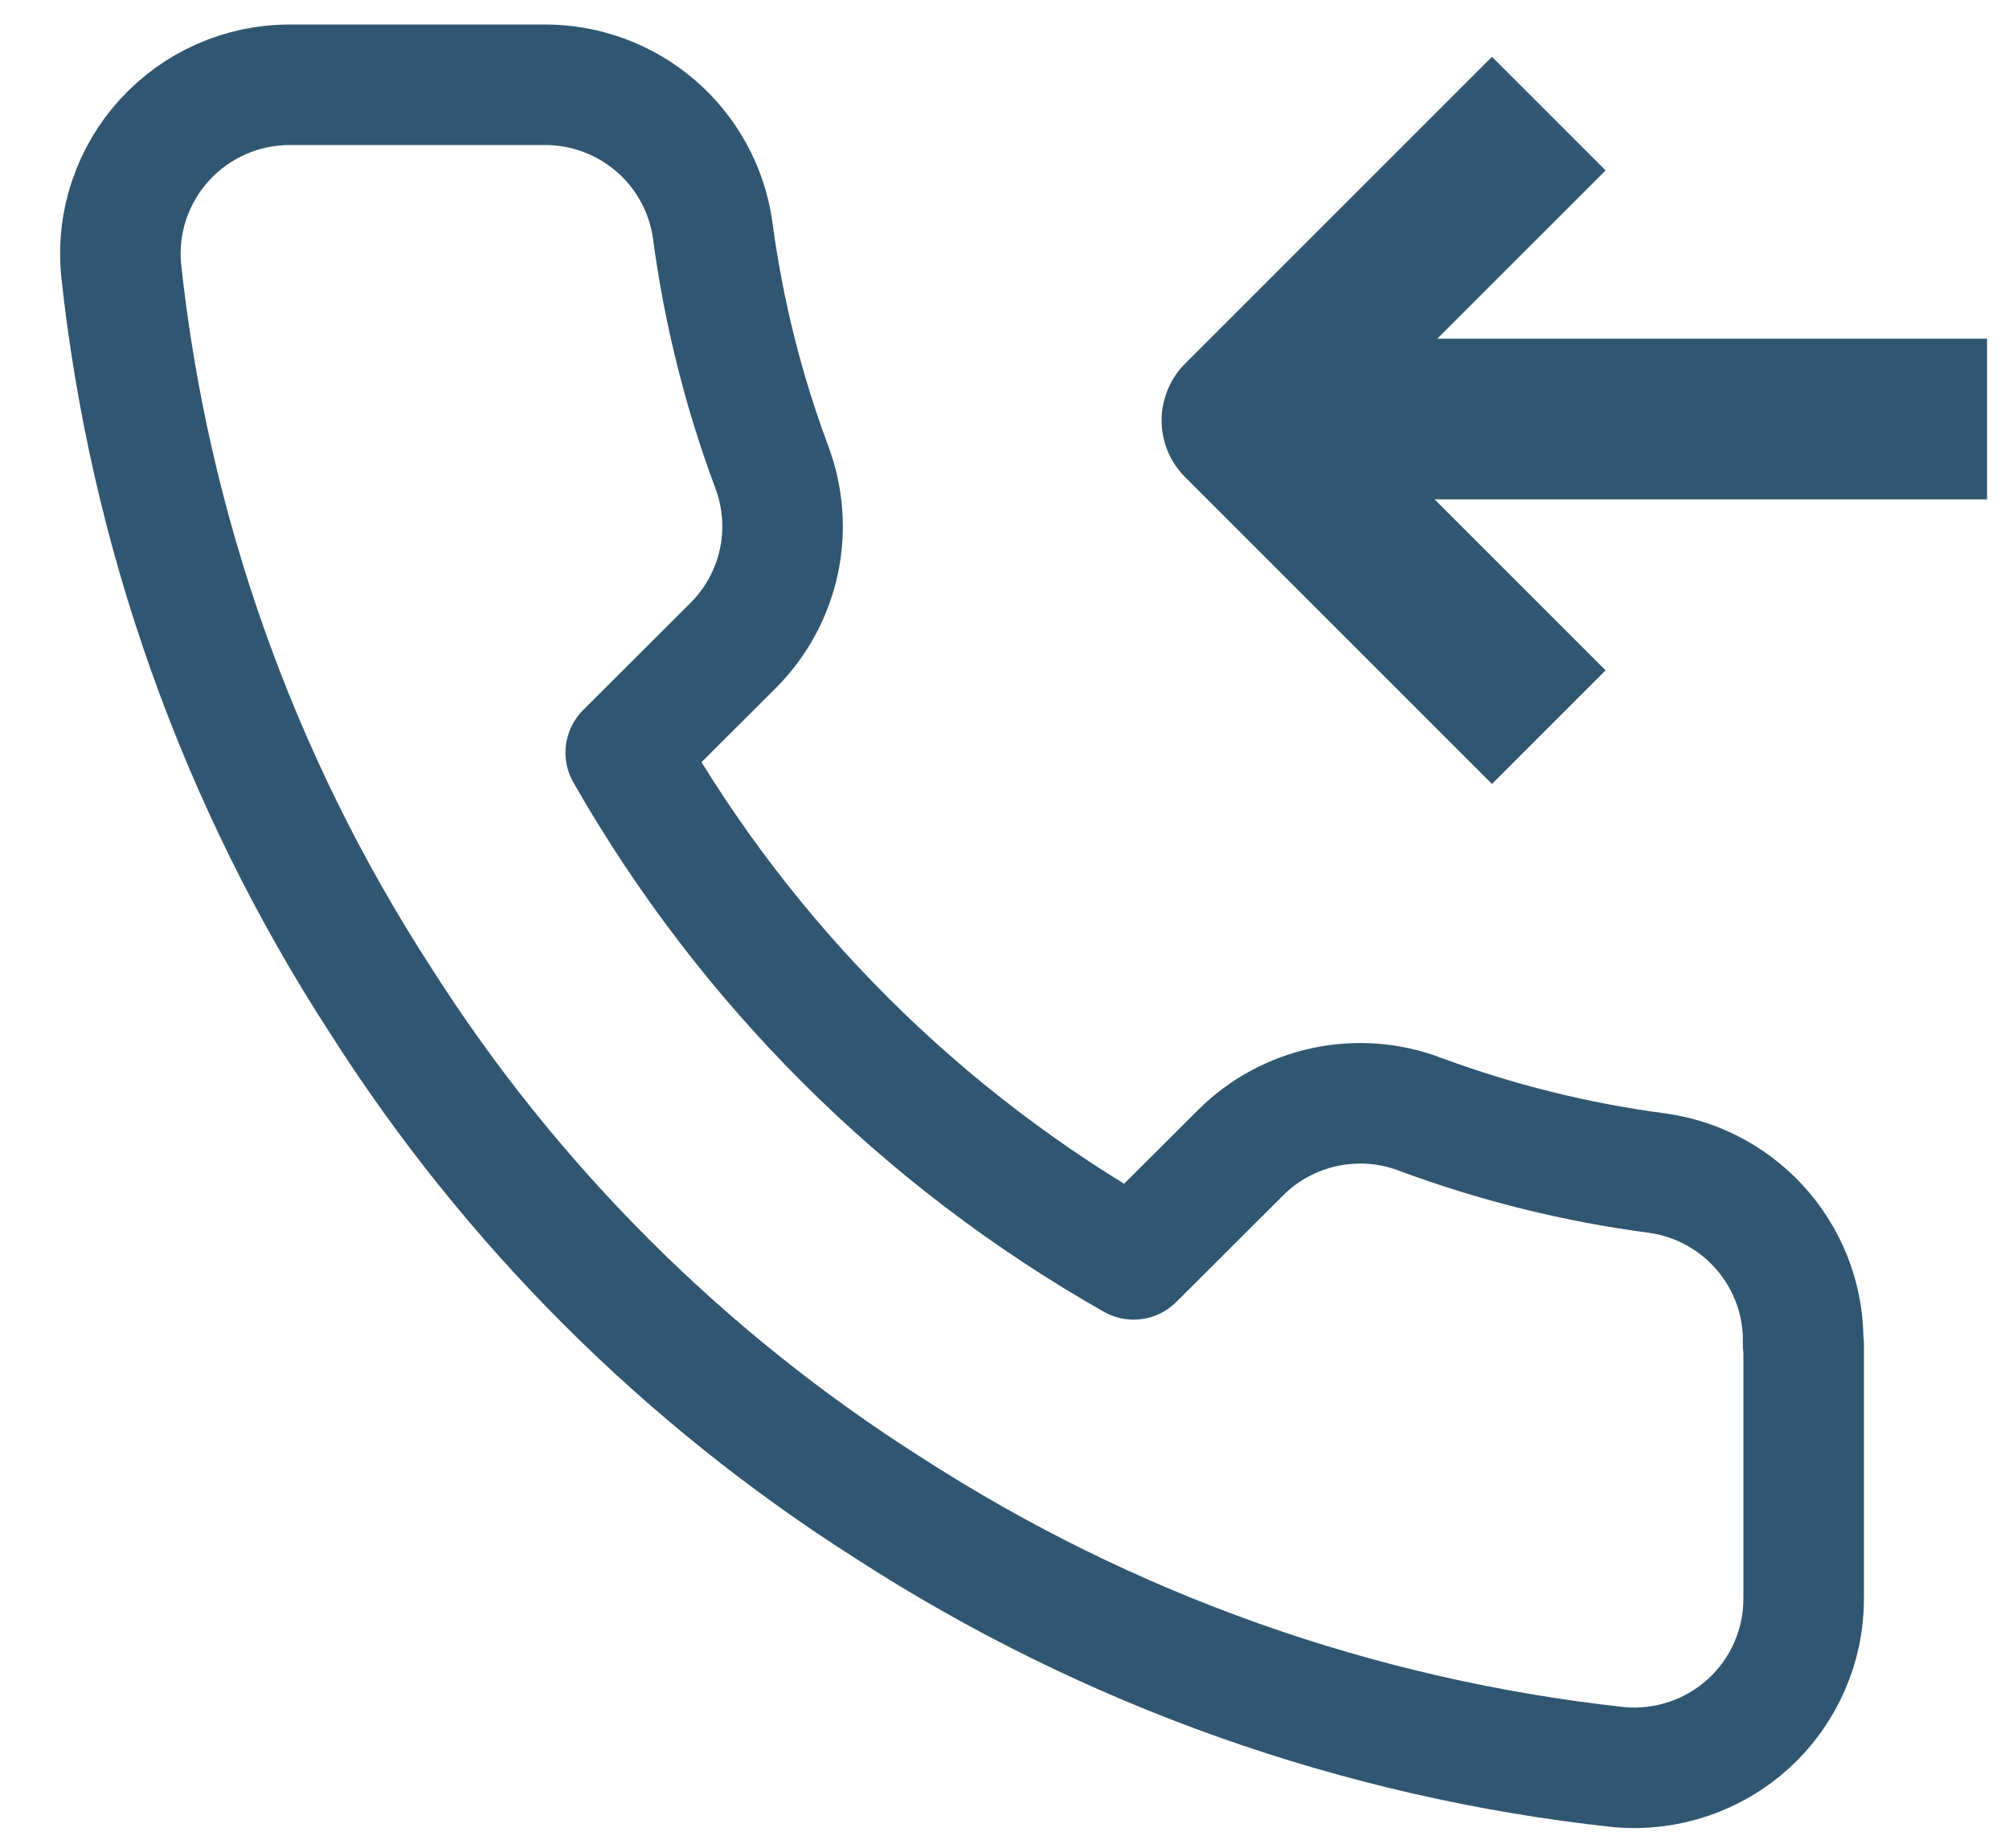
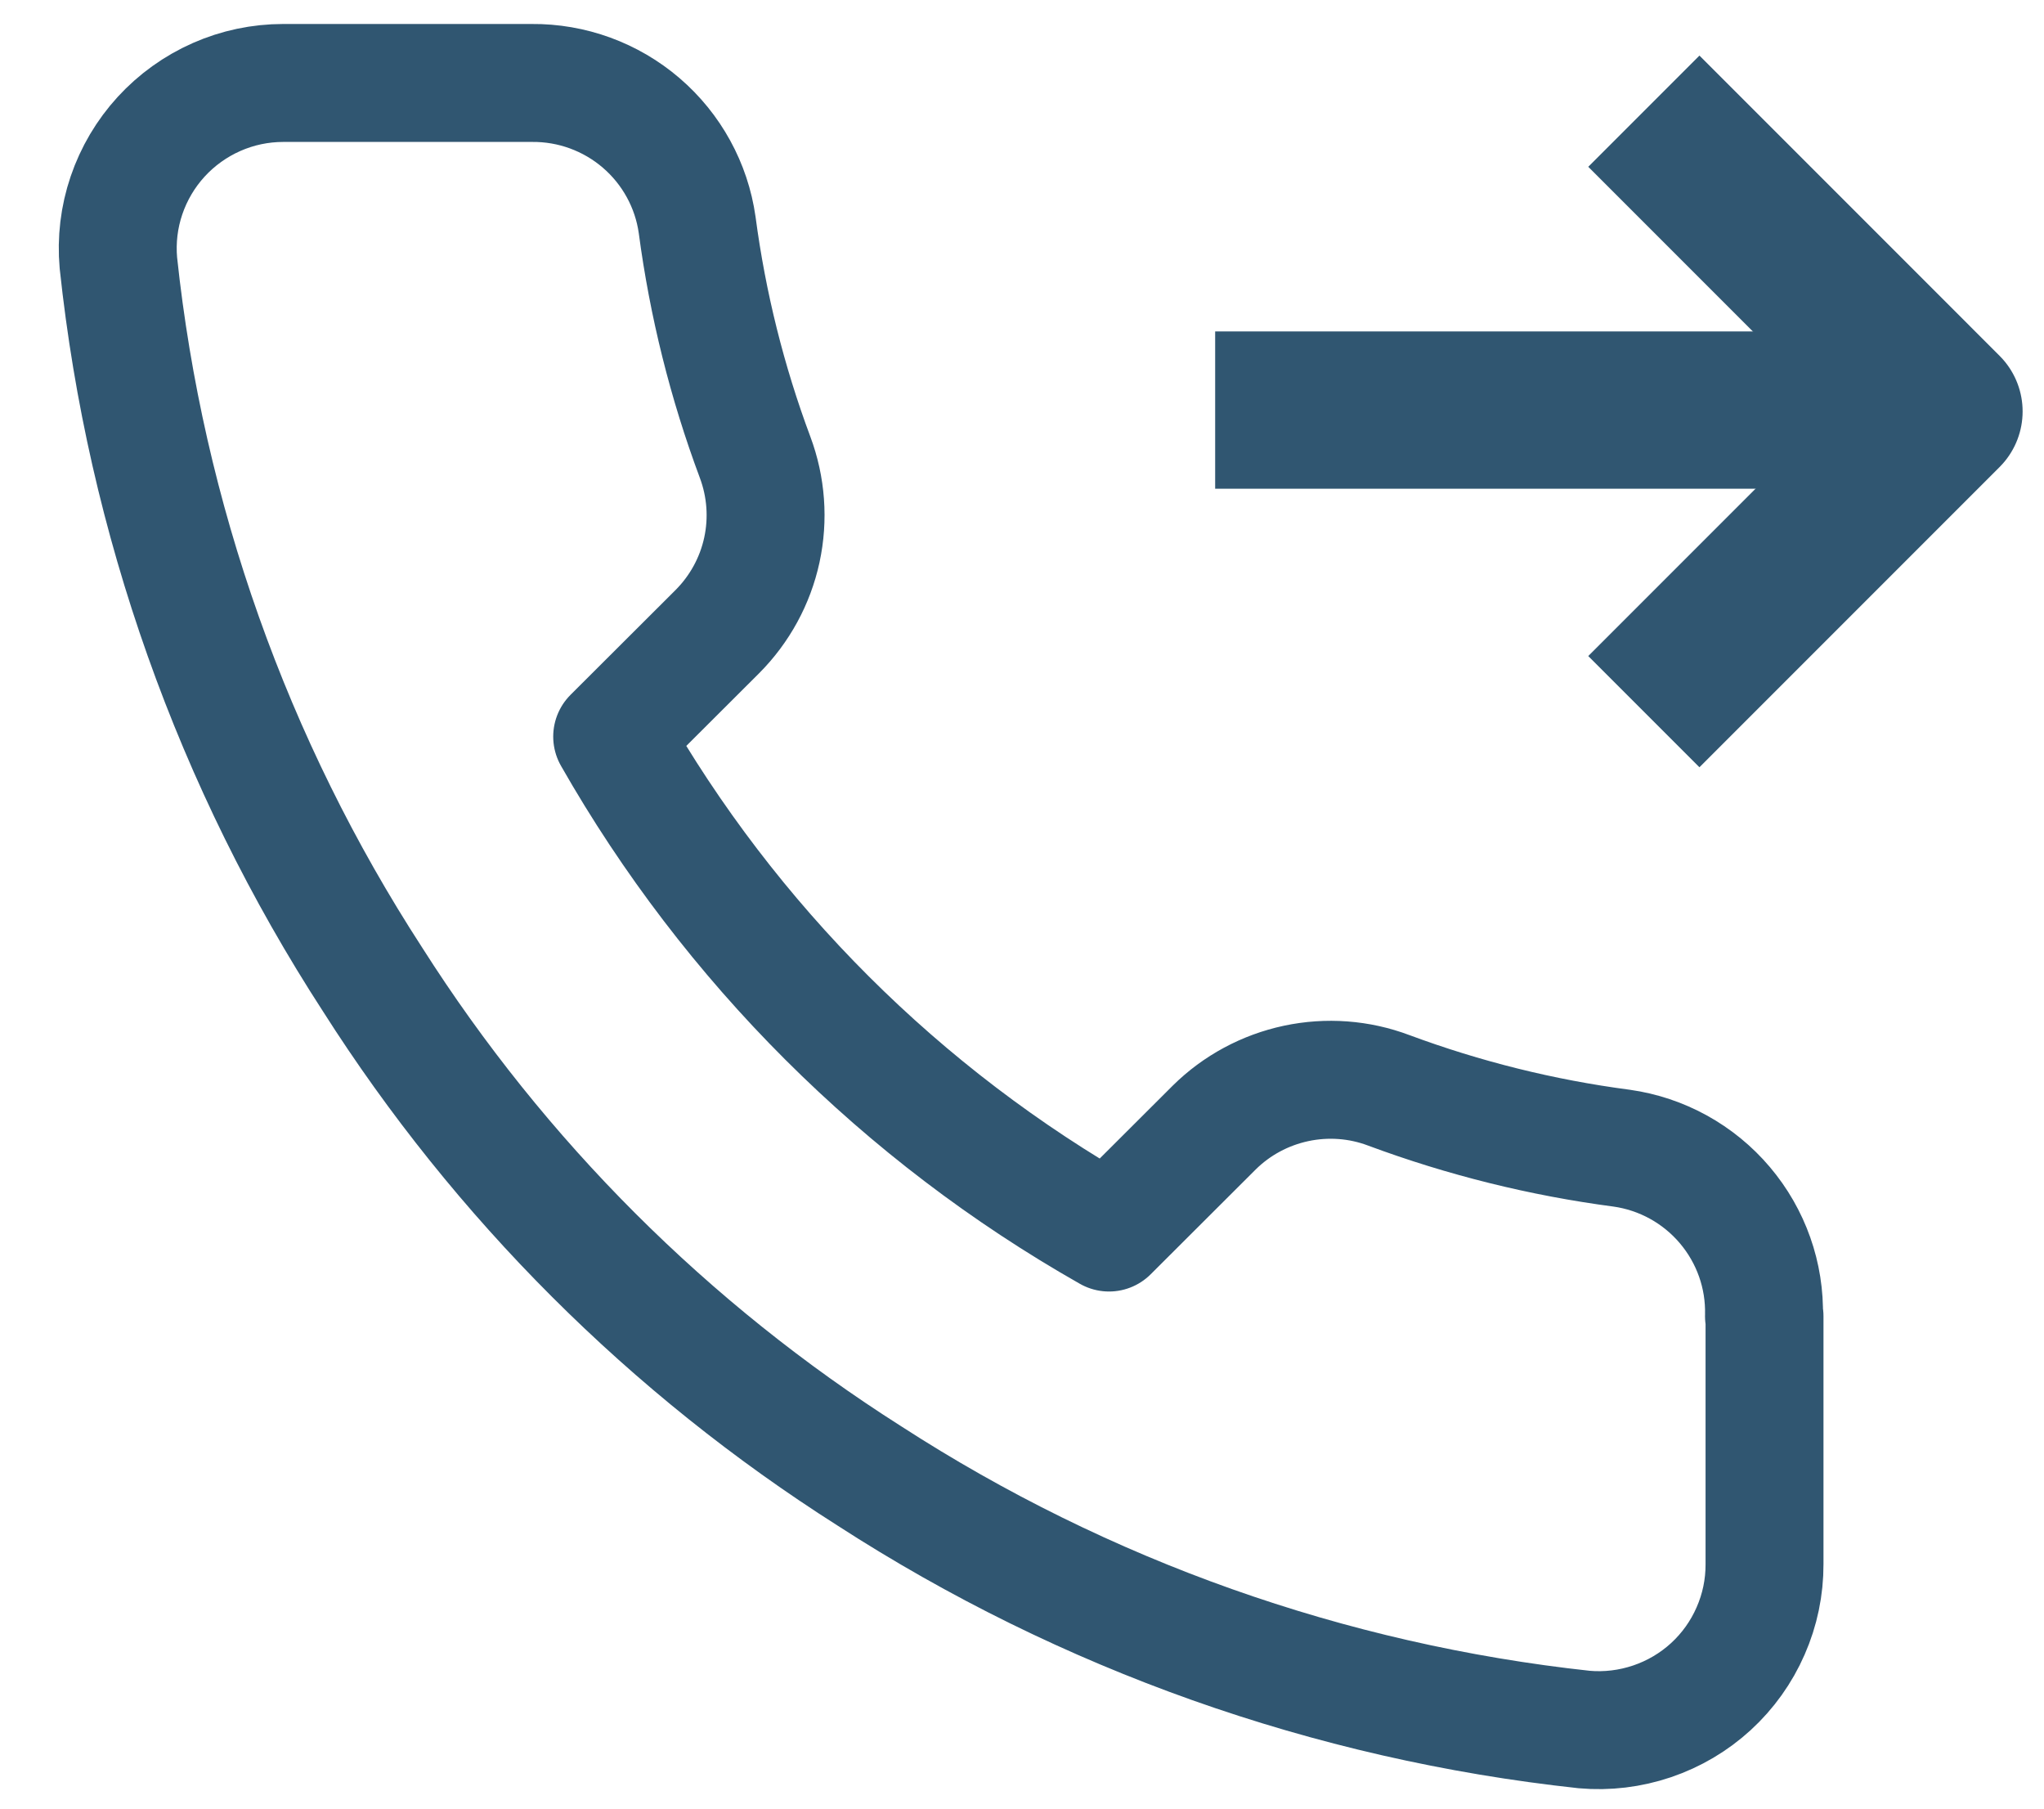
- <svg xmlns="http://www.w3.org/2000/svg" width="25" height="23" viewBox="0 0 25 23" fill="none">
-   <path d="M19.273 1.414L15.455 5.232L19.273 9.05" stroke="#305671" stroke-width="2" stroke-linejoin="round" />
-   <path d="M15.997 5.215H24.727" stroke="#305671" stroke-width="2" stroke-linejoin="round" />
+ <svg xmlns="http://www.w3.org/2000/svg" width="26" height="23" viewBox="0 0 26 23" fill="none">
+   <path d="M20.91 1.414L24.728 5.232L20.91 9.05" stroke="#305671" stroke-width="2" stroke-linejoin="round" />
+   <path d="M24.186 5.215H15.457" stroke="#305671" stroke-width="2" stroke-linejoin="round" />
  <path d="M22.445 16.739V19.891C22.446 20.184 22.386 20.473 22.268 20.741C22.151 21.009 21.979 21.25 21.763 21.448C21.547 21.646 21.292 21.796 21.015 21.89C20.737 21.984 20.443 22.02 20.151 21.994C16.91 21.643 13.796 20.539 11.06 18.77C8.514 17.154 6.357 14.999 4.74 12.457C2.96 9.715 1.852 6.593 1.506 3.344C1.48 3.053 1.515 2.76 1.609 2.484C1.703 2.208 1.853 1.954 2.05 1.739C2.247 1.524 2.487 1.352 2.754 1.234C3.021 1.116 3.31 1.055 3.603 1.055H6.763C7.274 1.05 7.769 1.231 8.156 1.563C8.543 1.895 8.797 2.357 8.868 2.861C9.002 3.871 9.249 4.862 9.605 5.815C9.746 6.192 9.776 6.601 9.691 6.994C9.606 7.387 9.409 7.747 9.125 8.032L7.787 9.367C9.287 11.999 11.47 14.178 14.107 15.674L15.445 14.339C15.731 14.056 16.093 13.862 16.486 13.778C16.88 13.694 17.29 13.724 17.666 13.866C18.622 14.221 19.615 14.468 20.627 14.601C21.139 14.673 21.606 14.931 21.94 15.325C22.274 15.719 22.452 16.221 22.438 16.737L22.445 16.739Z" stroke="#305671" stroke-width="1.5" stroke-linecap="round" stroke-linejoin="round" />
</svg>
